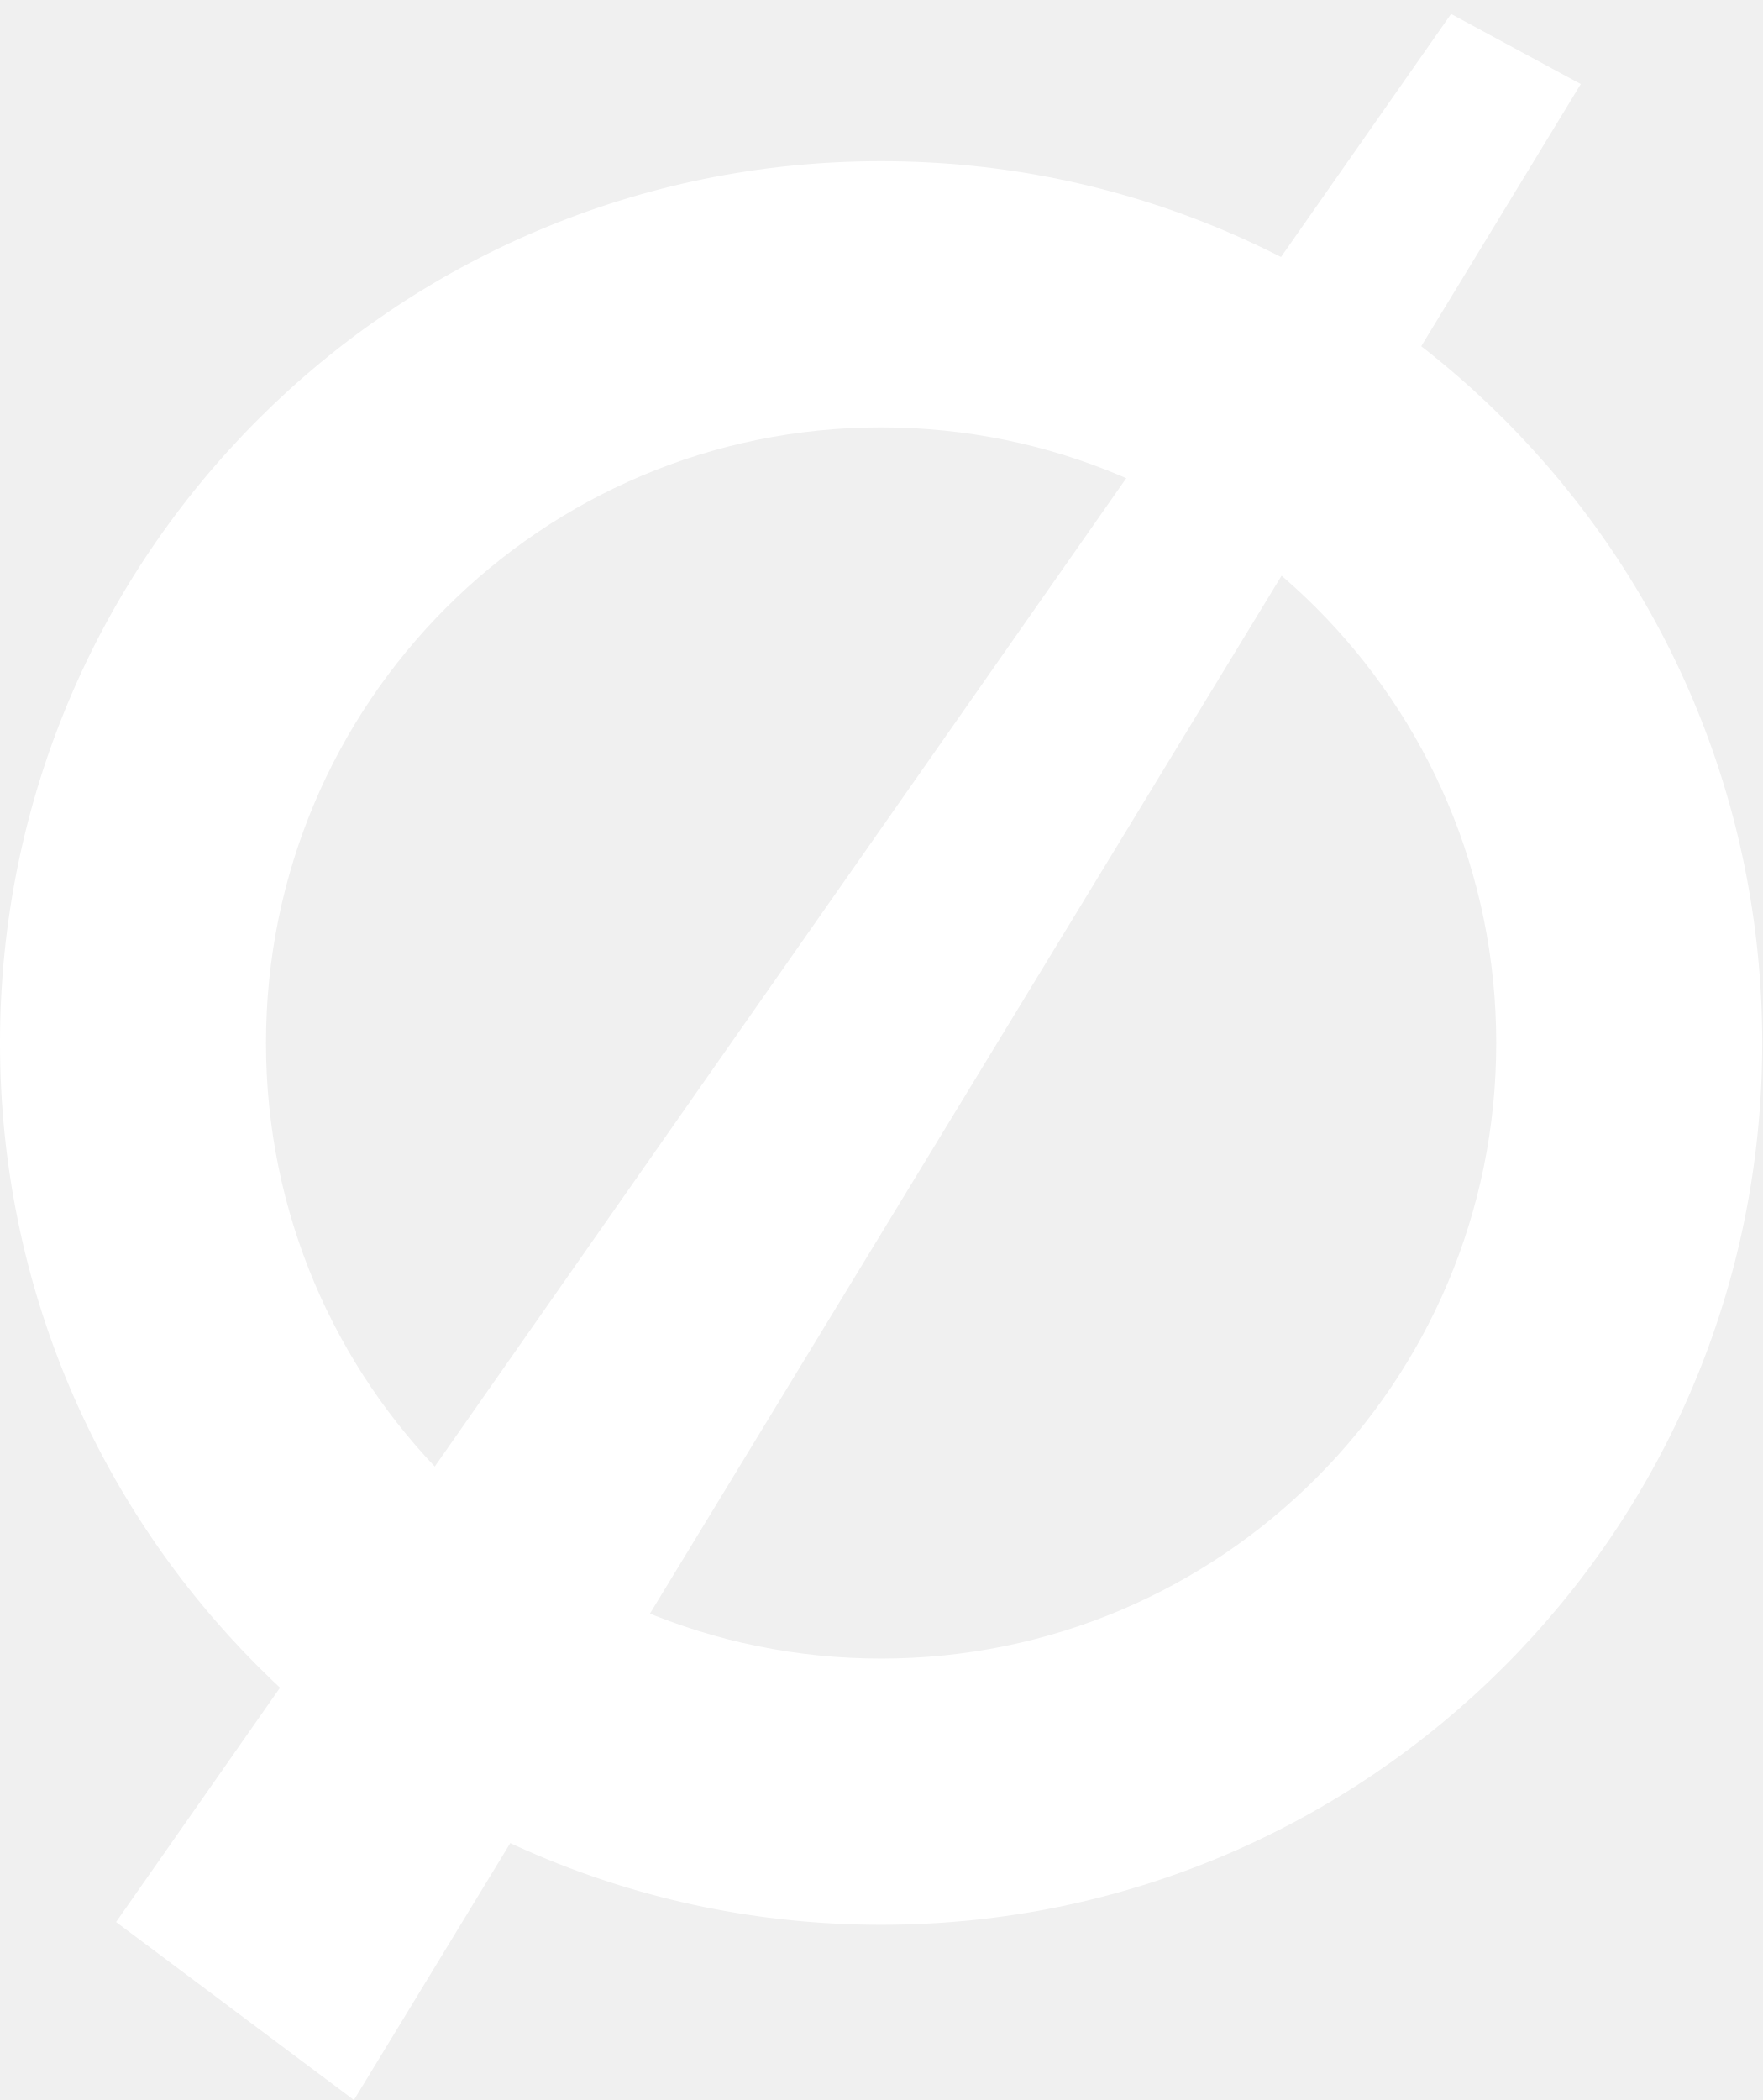
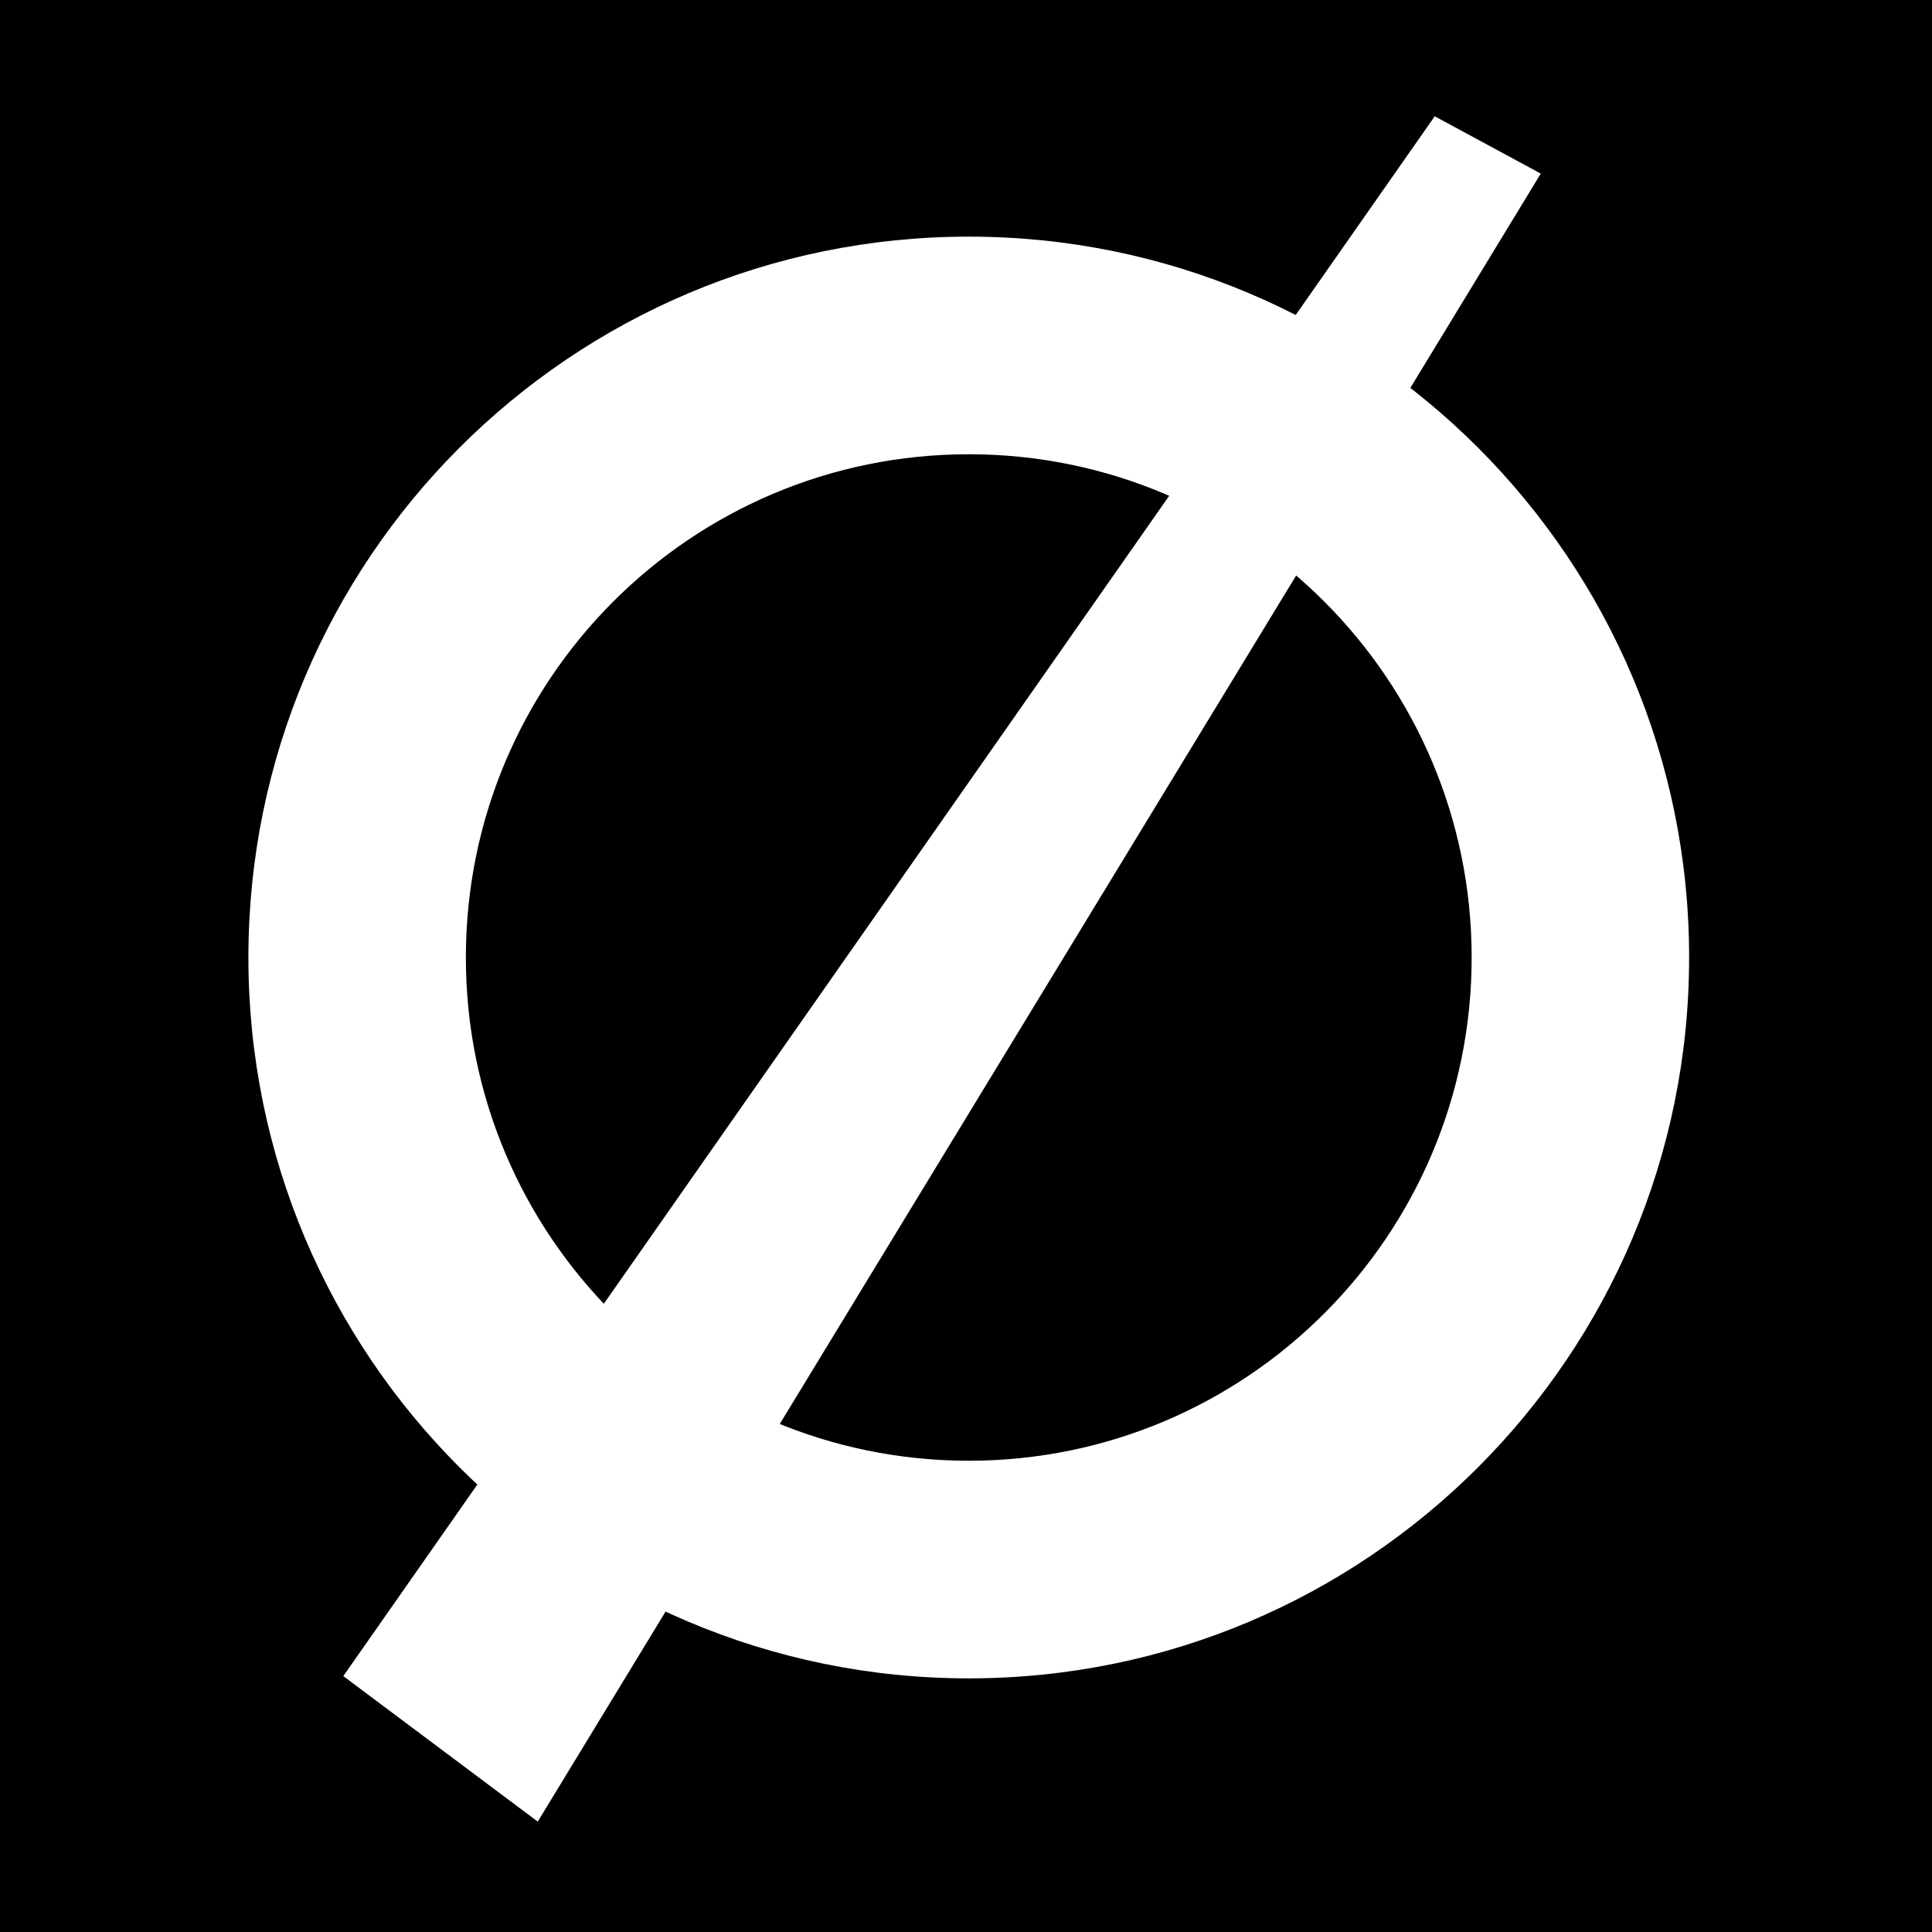
- <svg xmlns="http://www.w3.org/2000/svg" width="261" height="311">
-   <g fill="#FFF" fill-rule="evenodd">
-     <path d="M130.5 23.869c72.073 0 130.5 58.467 130.5 130.59 0 72.124-58.427 130.592-130.5 130.592C58.427 285.051 0 226.583 0 154.46 0 82.336 58.427 23.869 130.5 23.869Zm0 39.423c-50.315 0-91.104 40.817-91.104 91.168 0 50.35 40.789 91.167 91.104 91.167s91.104-40.817 91.104-91.167-40.789-91.168-91.104-91.168Z" />
-     <path d="M17.193 284.64 214.915 2.067l19.211 10.382L52.42 311z" />
+ <svg xmlns="http://www.w3.org/2000/svg" width="350" height="350">
+   <g fill="none" fill-rule="evenodd">
+     <path fill="#000" d="M0 0h350v350H0z" />
+     <g fill="#FFF">
+       <path d="M175.5 42.869c72.073 0 130.5 58.467 130.5 130.59 0 72.124-58.427 130.592-130.5 130.592-72.073 0-130.5-58.468-130.5-130.591 0-72.124 58.427-130.591 130.5-130.591Zm0 39.423c-50.315 0-91.104 40.817-91.104 91.168 0 50.35 40.789 91.167 91.104 91.167s91.104-40.817 91.104-91.167-40.789-91.168-91.104-91.168Z" />
+       <path d="M62.193 303.64 259.915 21.067l19.211 10.382L97.42 330z" />
+     </g>
  </g>
</svg>
